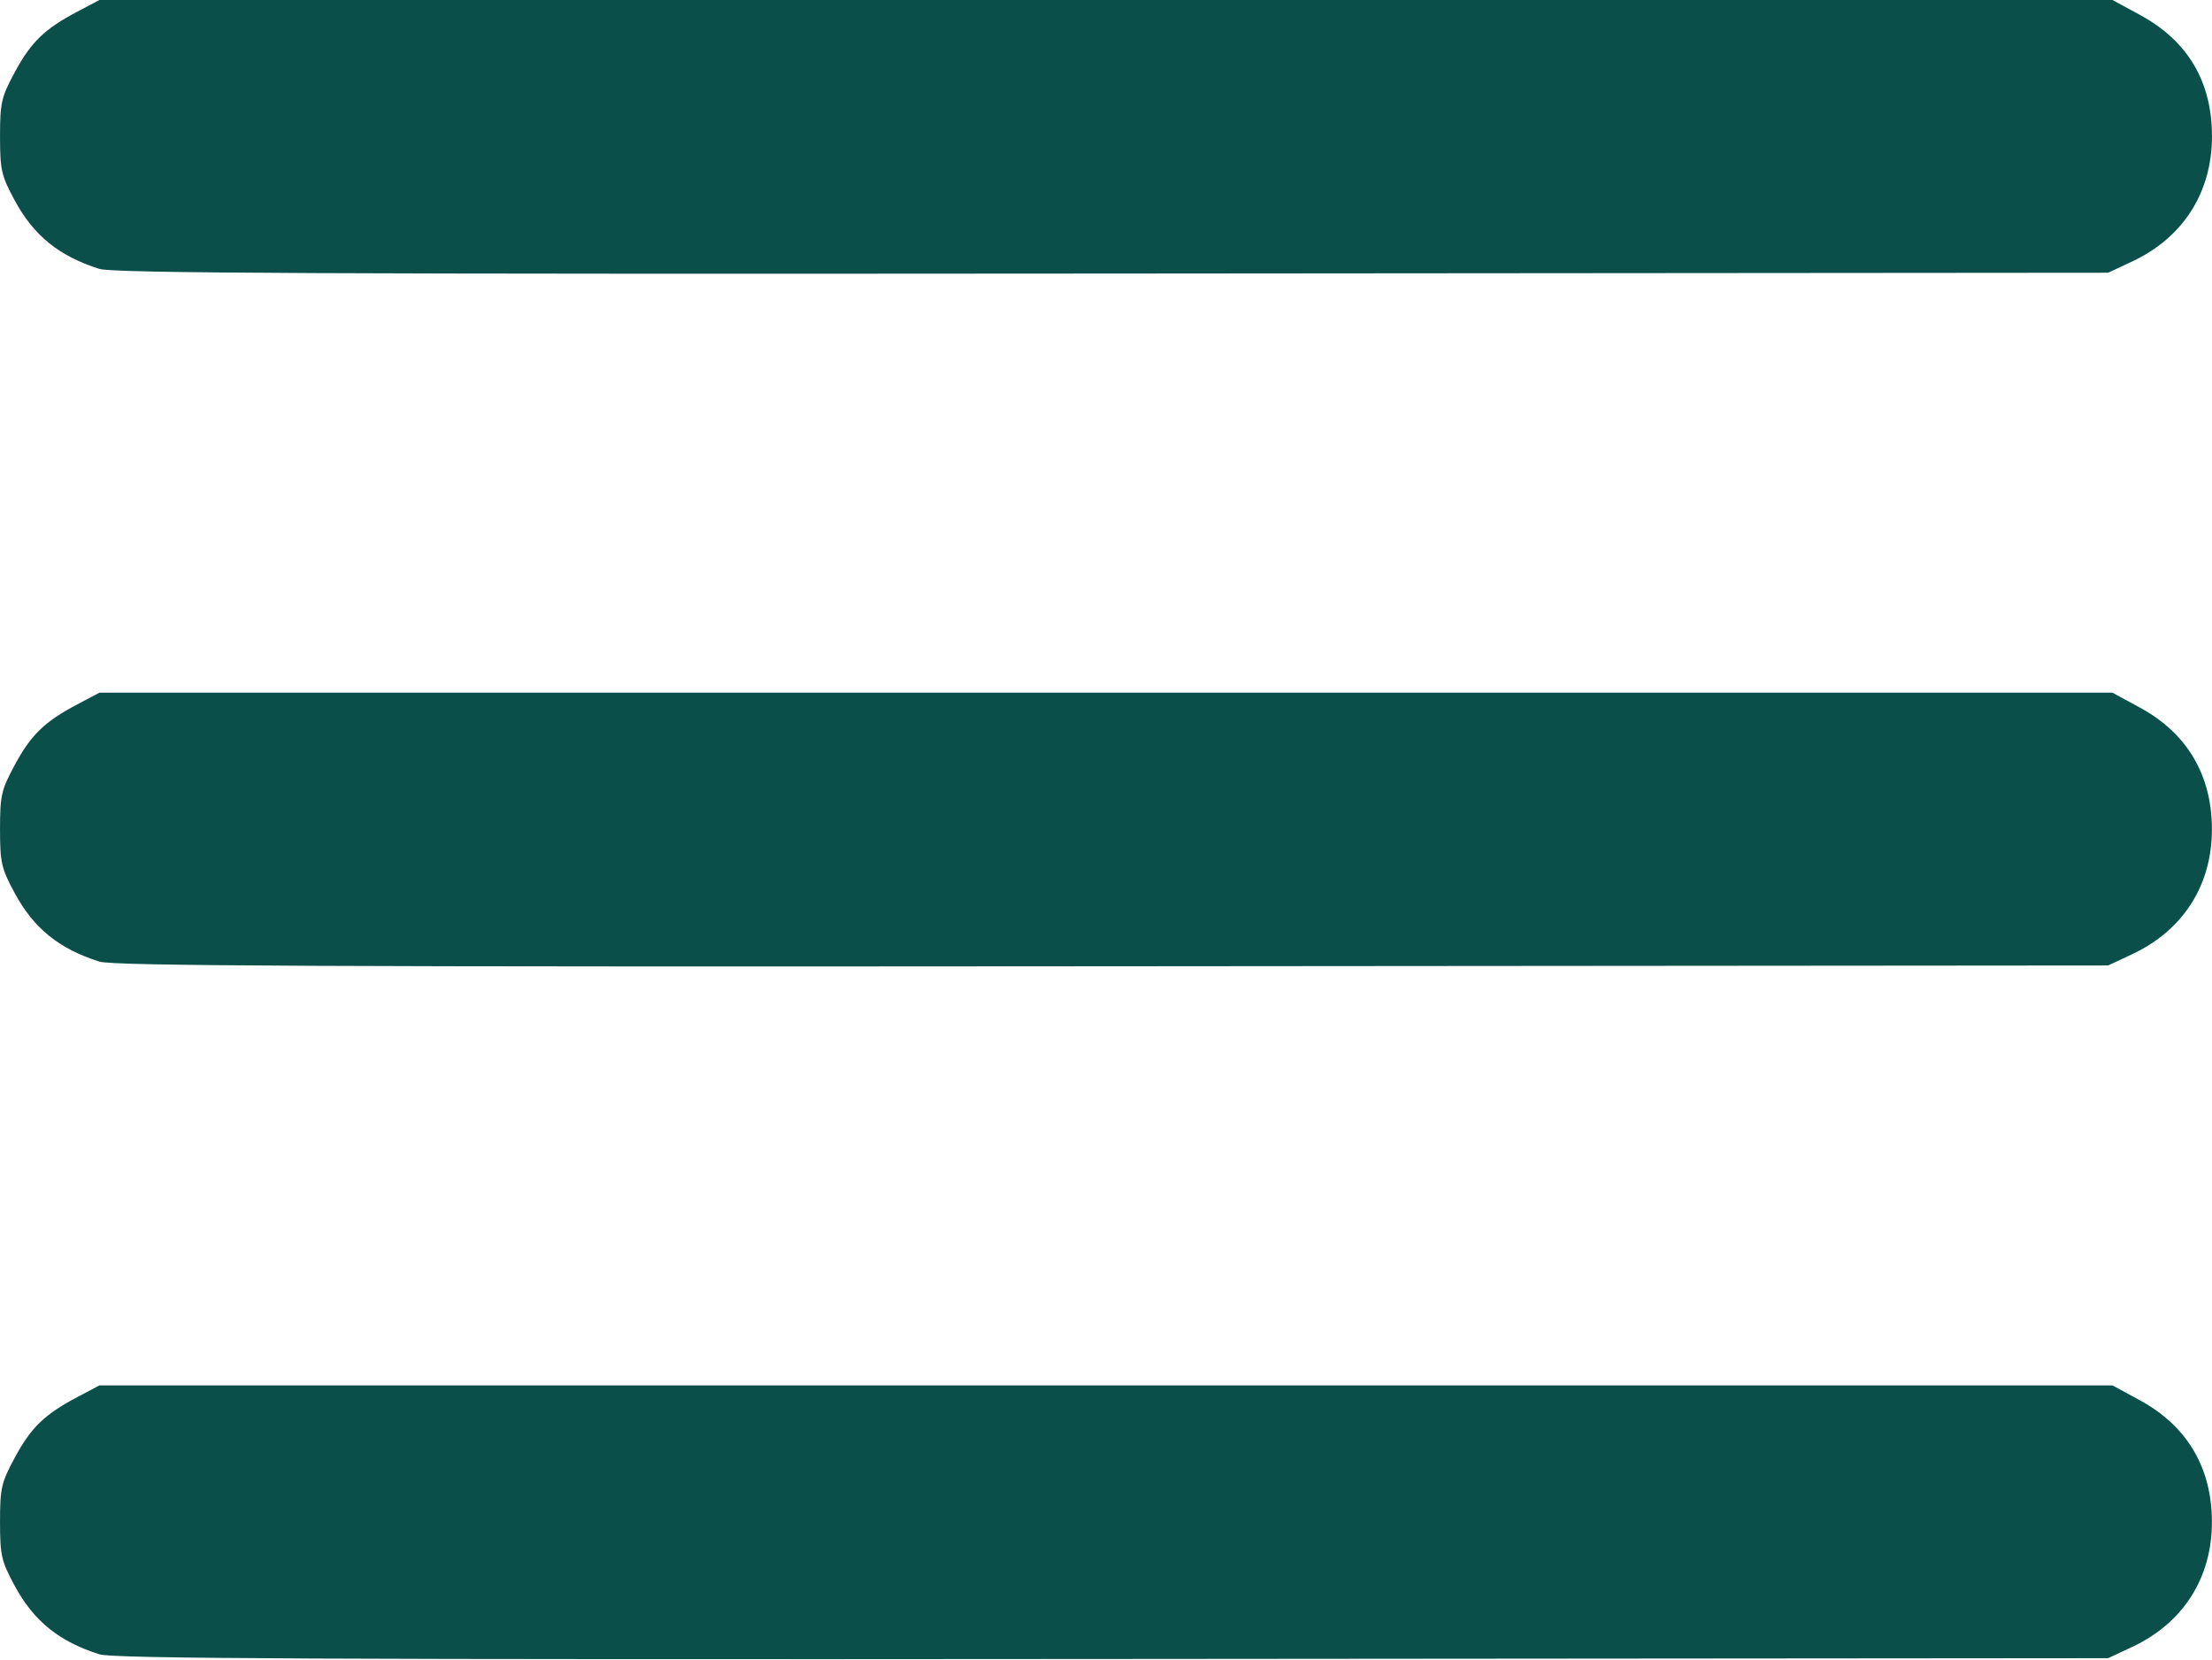
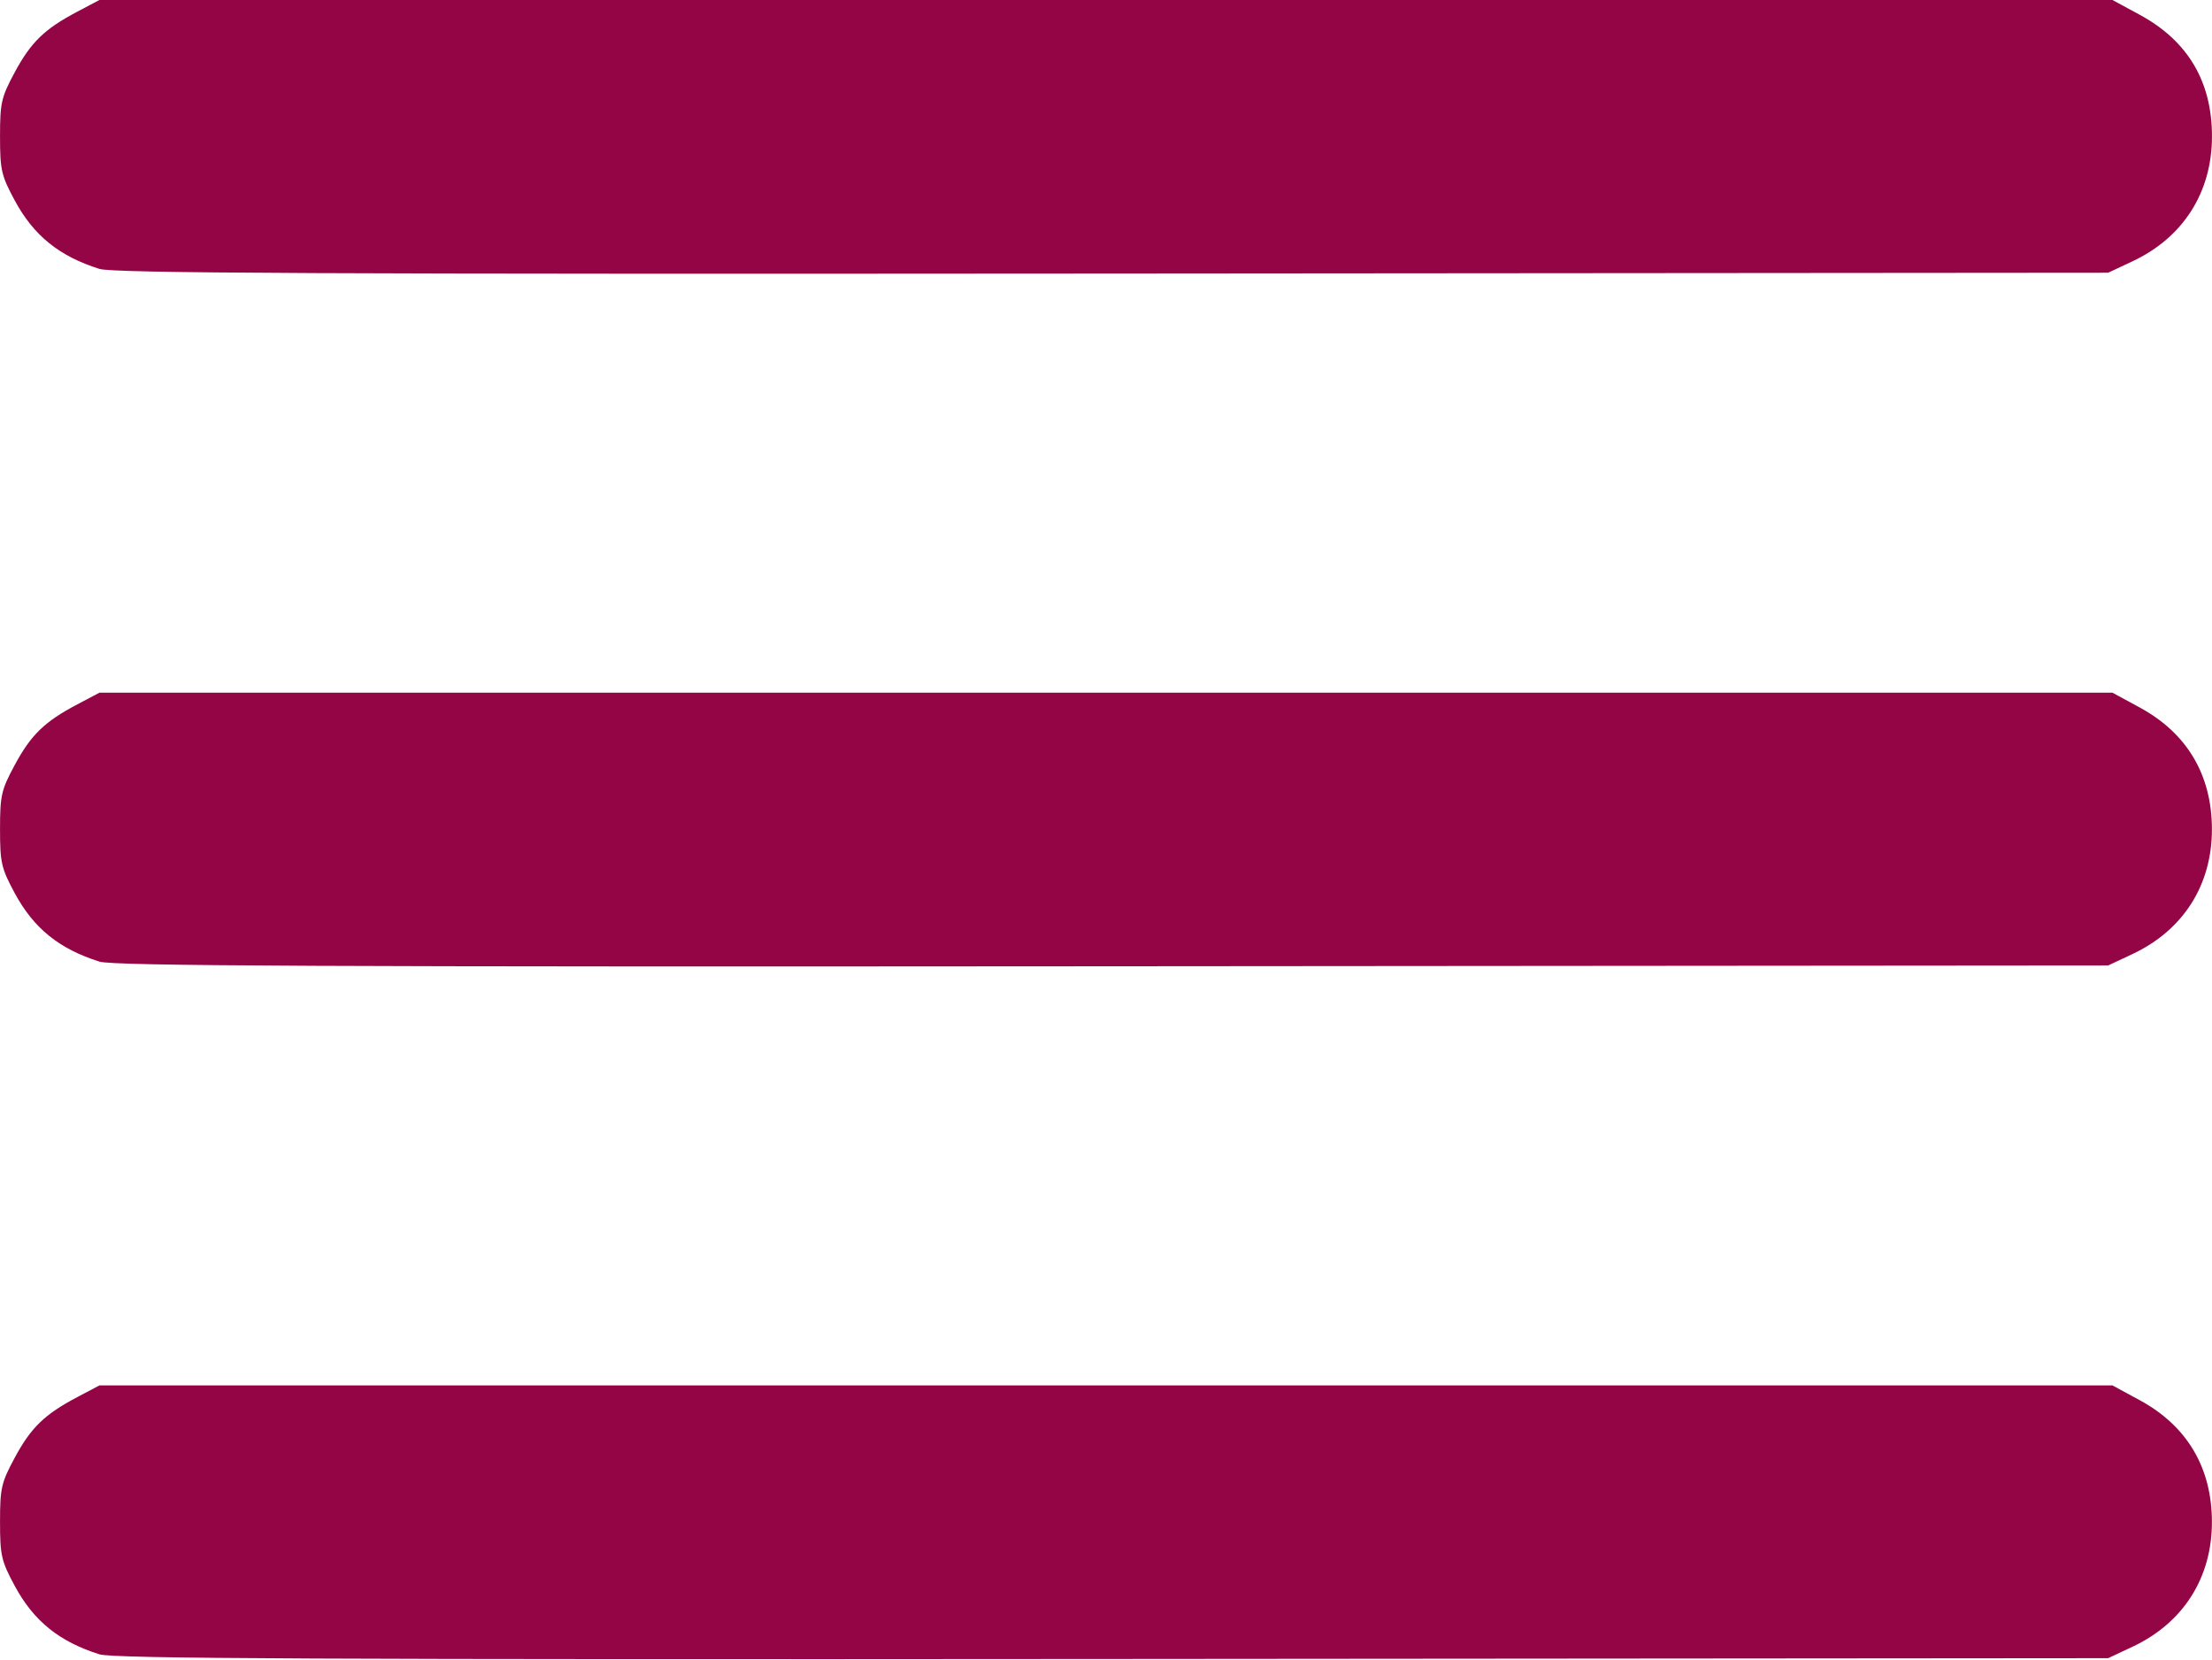
<svg xmlns="http://www.w3.org/2000/svg" width="30.399mm" height="22.8mm" viewBox="0 0 114.893 86.174" version="1.1" id="svg1" xml:space="preserve">
-   <defs id="defs1" />
+   <defs id="defs1">
+     <clipPath clipPathUnits="userSpaceOnUse" id="clipPath23">
+       <path style="fill:#ffe6d5;stroke-width:1" d="m 76.042,195.449 c -8.693,-3.027 -15.886,-10.048 -18.666,-18.223 -1.896,-5.573 -1.785,-12.5 0.29,-18.083 3.211,-8.641 9.756,-15.371 20.228,-20.798 3.315,-1.718 5.204,-3.091 6.915,-5.025 1.519,-1.718 2.36,-2.944 4.995,-7.281 1.232,-2.029 2.767,-4.345 3.411,-5.146 2.89,-3.601 6.149,-5.354 10.484,-5.641 4.055,-0.268 7.467,0.611 10.319,2.658 1.983,1.423 2.873,2.702 5.967,8.569 1.647,3.123 2.673,4.512 4.472,6.056 1.74,1.493 2.855,2.087 5.789,3.083 6.301,2.139 7.447,2.642 10.336,4.545 3.264,2.149 5.508,4.471 7.446,7.705 2.434,4.062 3.44,7.977 3.273,12.74 -0.089,2.534 -1.073,6.496 -2.165,8.716 -2.085,4.238 -5.15,7.574 -9.229,10.043 -4.584,2.775 -7.662,3.571 -18.075,4.668 -5.613,0.592 -7.838,0.96 -9.845,1.628 -1.724,0.574 -5.233,2.664 -8.978,5.347 -4.96,3.553 -7.973,4.971 -12.188,5.737 -3.413,0.62 -6.415,0.608 -10.118,-0.041 -2.125,-0.372 -2.142,-0.377 -4.661,-1.254 z" id="path24" />
+     </clipPath>
+     <clipPath clipPathUnits="userSpaceOnUse" id="clipPath24">
+       <ellipse style="fill:#ffe6d5;fill-opacity:1;stroke-width:1.327;stroke-linecap:round;stroke-linejoin:round" id="ellipse24" cx="153.843" cy="41.46" rx="46.723" ry="54.508" transform="matrix(0.8366413,0.5477511,-0.4537158,0.8911465,0,0)" />
+     </clipPath>
+   </defs>
  <g id="layer1" transform="translate(-388.2995,-550.5536)">
-     <path style="fill:#0b4f4a;fill-opacity:1" d="m 393.463,636.476 c -2.092,-0.661 -3.415,-1.73 -4.4,-3.557 -0.697,-1.293 -0.763,-1.582 -0.763,-3.327 0,-1.746 0.066,-2.034 0.764,-3.328 0.848,-1.573 1.548,-2.25 3.251,-3.149 l 1.148,-0.606 h 52.28 52.28 l 1.416,0.768 c 2.458,1.333 3.745,3.5 3.75,6.316 0.005,2.907 -1.488,5.253 -4.134,6.494 l -1.256,0.589 -51.718,0.042 c -41.126,0.034 -51.902,-0.016 -52.618,-0.242 z m 0,-35.978 c -2.092,-0.661 -3.415,-1.73 -4.4,-3.557 -0.697,-1.293 -0.763,-1.582 -0.763,-3.327 0,-1.746 0.066,-2.034 0.764,-3.328 0.848,-1.573 1.548,-2.25 3.251,-3.149 l 1.148,-0.606 h 52.28 52.28 l 1.416,0.768 c 2.458,1.333 3.745,3.5 3.75,6.316 0.005,2.907 -1.488,5.253 -4.134,6.494 l -1.256,0.589 -51.718,0.042 c -41.126,0.034 -51.902,-0.016 -52.618,-0.242 z m 0,-35.978 c -2.092,-0.661 -3.415,-1.73 -4.4,-3.557 -0.697,-1.293 -0.763,-1.582 -0.763,-3.327 0,-1.746 0.066,-2.034 0.764,-3.328 0.848,-1.573 1.548,-2.25 3.251,-3.149 l 1.148,-0.606 h 52.28 52.28 l 1.417,0.768 c 2.498,1.355 3.752,3.465 3.752,6.315 0,2.91 -1.494,5.254 -4.138,6.494 l -1.256,0.589 -51.718,0.042 c -41.126,0.034 -51.902,-0.016 -52.618,-0.242 z" id="path3" />
+     <path style="fill:#940546;fill-opacity:1" d="m 393.463,636.476 c -2.092,-0.661 -3.415,-1.73 -4.4,-3.557 -0.697,-1.293 -0.763,-1.582 -0.763,-3.327 0,-1.746 0.066,-2.034 0.764,-3.328 0.848,-1.573 1.548,-2.25 3.251,-3.149 l 1.148,-0.606 h 52.28 52.28 l 1.416,0.768 c 2.458,1.333 3.745,3.5 3.75,6.316 0.005,2.907 -1.488,5.253 -4.134,6.494 l -1.256,0.589 -51.718,0.042 c -41.126,0.034 -51.902,-0.016 -52.618,-0.242 z m 0,-35.978 c -2.092,-0.661 -3.415,-1.73 -4.4,-3.557 -0.697,-1.293 -0.763,-1.582 -0.763,-3.327 0,-1.746 0.066,-2.034 0.764,-3.328 0.848,-1.573 1.548,-2.25 3.251,-3.149 l 1.148,-0.606 h 52.28 52.28 l 1.416,0.768 c 2.458,1.333 3.745,3.5 3.75,6.316 0.005,2.907 -1.488,5.253 -4.134,6.494 l -1.256,0.589 -51.718,0.042 c -41.126,0.034 -51.902,-0.016 -52.618,-0.242 z m 0,-35.978 c -2.092,-0.661 -3.415,-1.73 -4.4,-3.557 -0.697,-1.293 -0.763,-1.582 -0.763,-3.327 0,-1.746 0.066,-2.034 0.764,-3.328 0.848,-1.573 1.548,-2.25 3.251,-3.149 l 1.148,-0.606 h 52.28 52.28 l 1.417,0.768 c 2.498,1.355 3.752,3.465 3.752,6.315 0,2.91 -1.494,5.254 -4.138,6.494 l -1.256,0.589 -51.718,0.042 c -41.126,0.034 -51.902,-0.016 -52.618,-0.242 z" id="path3" />
  </g>
</svg>
